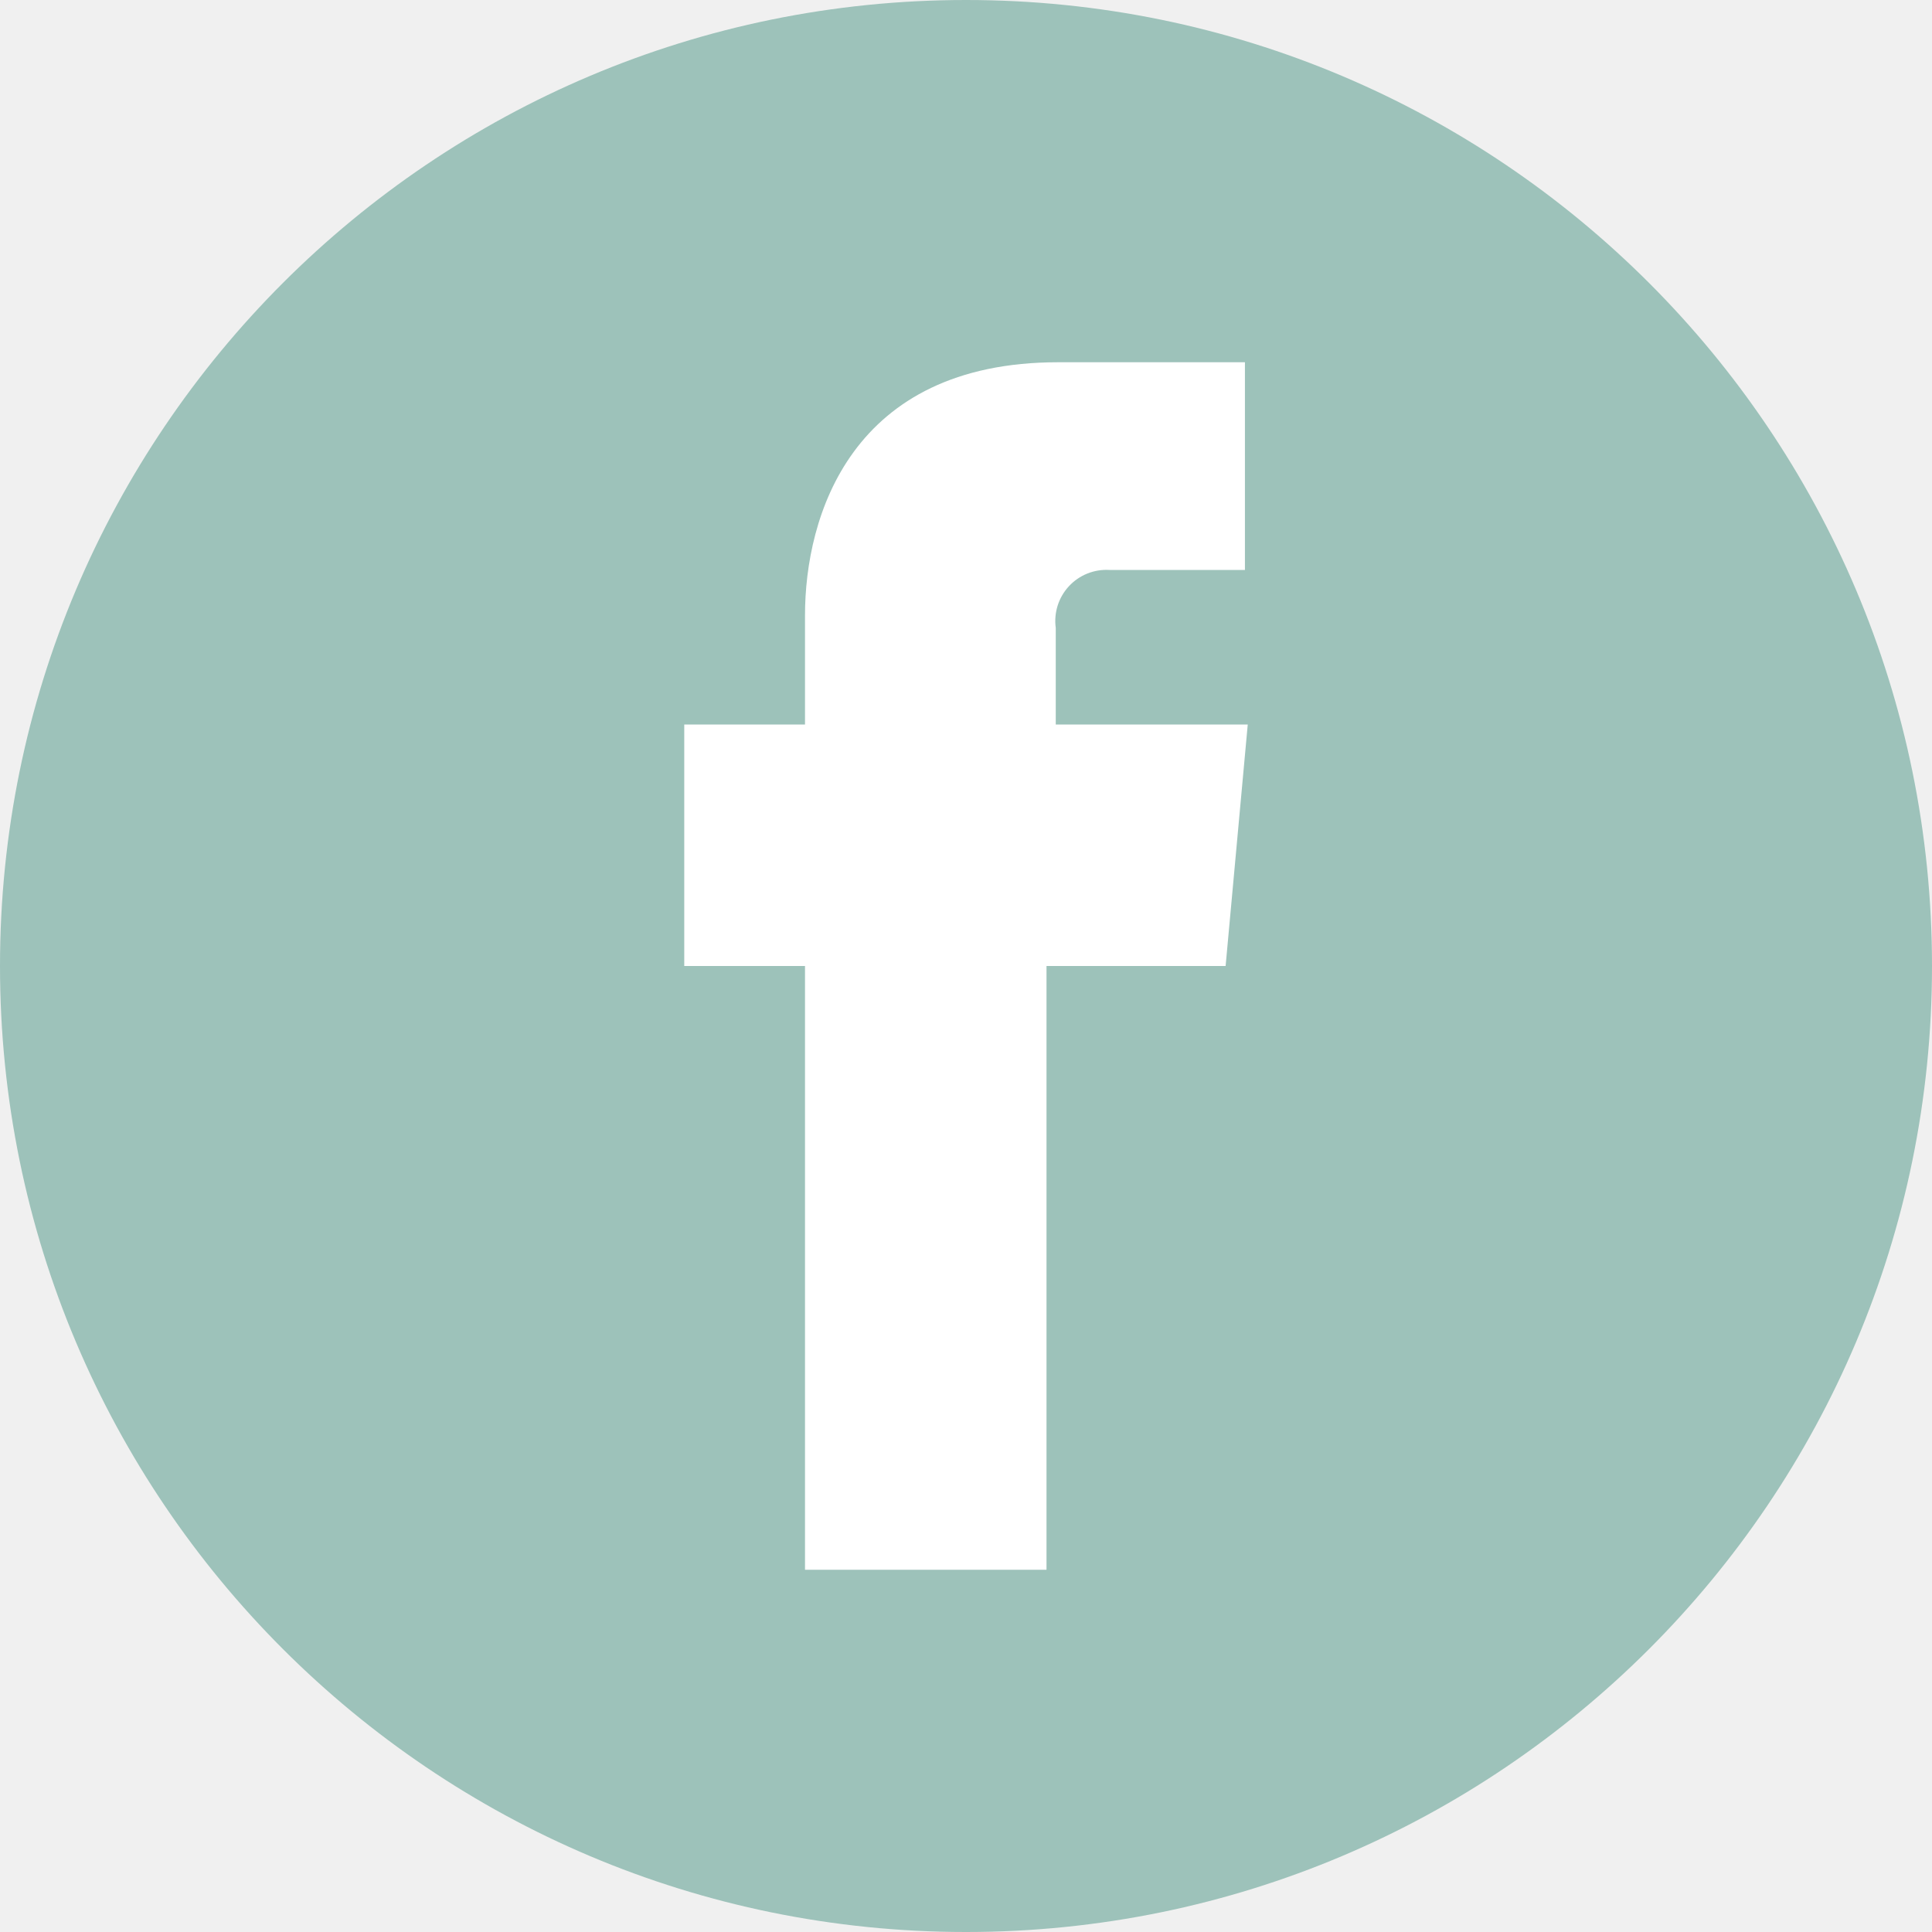
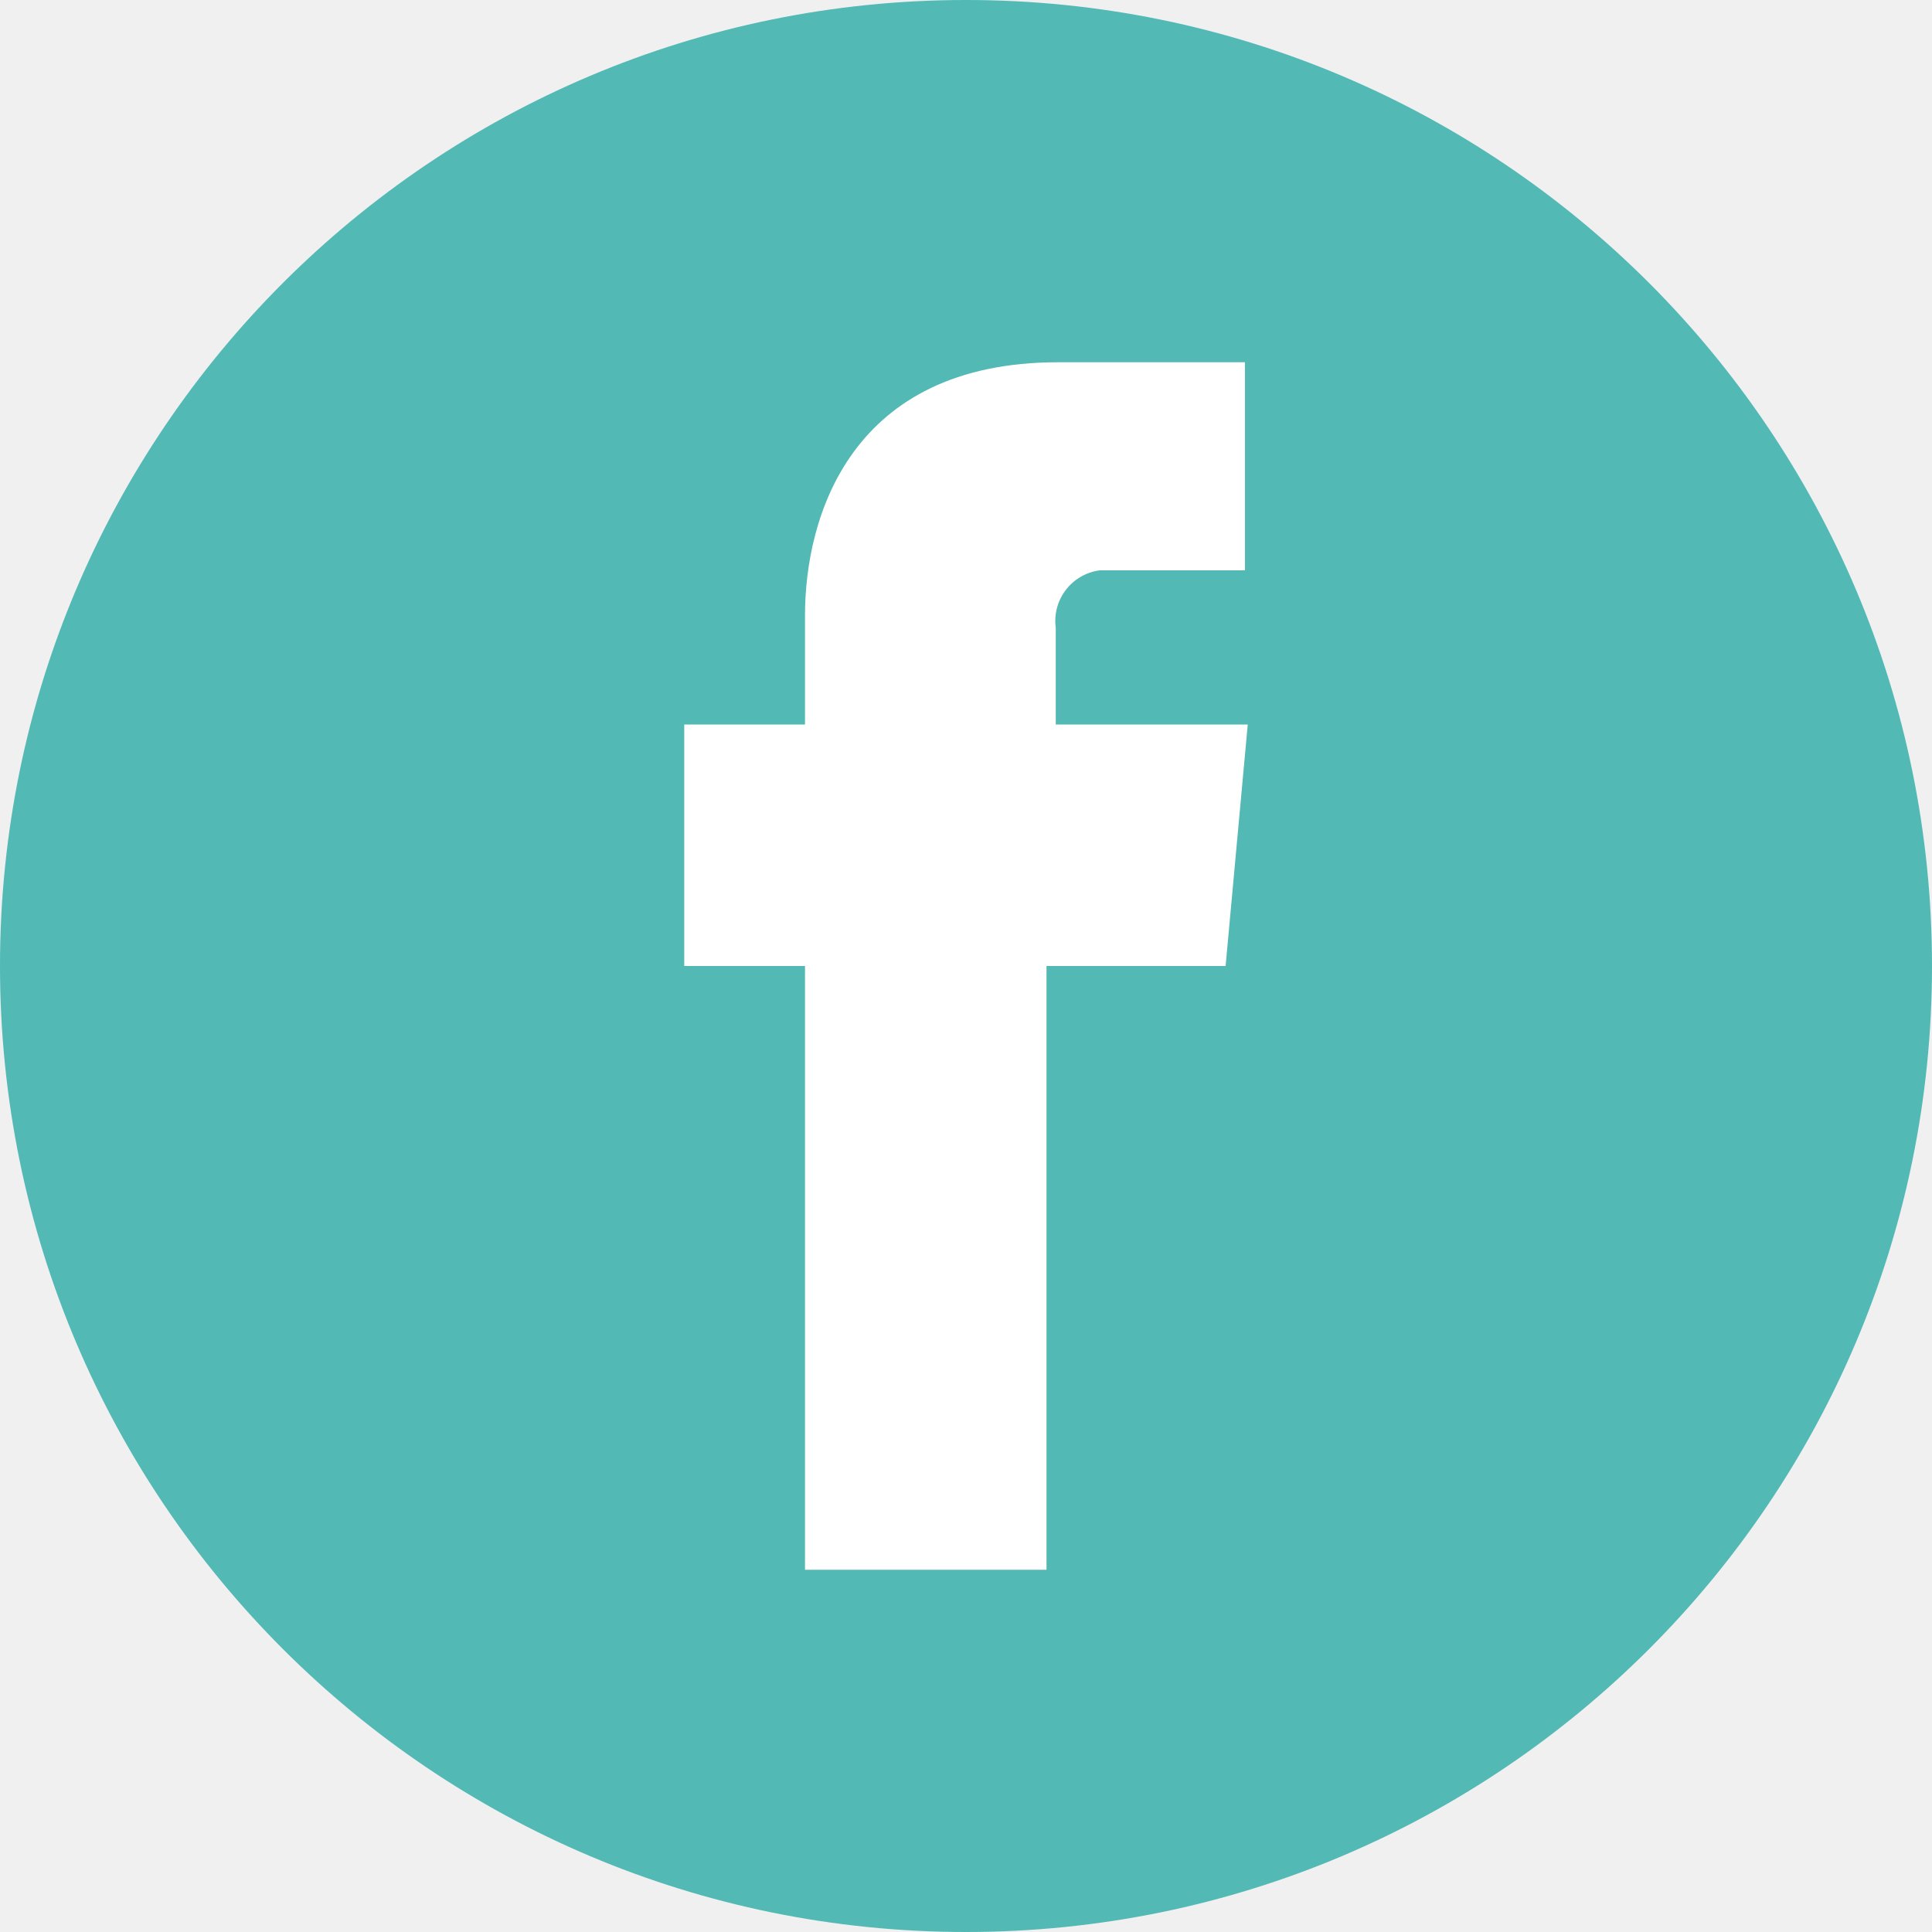
<svg xmlns="http://www.w3.org/2000/svg" id="Layer_1" data-name="Layer 1" viewBox="0 0 48 48">
  <defs>
-     <style>.cls-1{fill:#fff;}.cls-2{fill:#9dc2ba;}</style>
+     <style>.cls-1{fill:#fff;}.cls-2{fill:#52b9b5;}</style>
  </defs>
-   <path class="cls-1" d="M20,39h6V24h4.45L31,18H26.23V15.6a1.27,1.27,0,0,1,1.33-1.44h3.37V9L26.29,9C21.14,9,20,12.83,20,15.29V18H17v6h3V39Z" transform="translate(0)" />
-   <path class="cls-2" d="M48,24A24,24,0,1,1,24,0,24,24,0,0,1,48,24Z" transform="translate(0)" />
-   <path class="cls-1" d="M20,39h6V24h4.45L31,18H26.23V15.6a1.27,1.27,0,0,1,1.33-1.44h3.37V9L26.29,9C21.14,9,20,12.83,20,15.29V18H17v6h3V39Z" transform="translate(0)" />
+   <path class="cls-1" d="M20,39h6V24h4.45L31,18H26.23V15.6a1.27,1.27,0,0,1,1.09-1.43h3.61V9H26.29C21.14,9,20,12.83,20,15.29V18H17v6h3V39Z" />
+   <path class="cls-2" d="M48,24A24,24,0,1,1,24,0,24,24,0,0,1,48,24Z" />
+   <path class="cls-1" d="M20,39h6V24h4.45L31,18H26.23V15.6a1.27,1.27,0,0,1,1.09-1.43h3.61V9H26.29C21.14,9,20,12.83,20,15.29V18H17v6h3V39Z" />
</svg>
